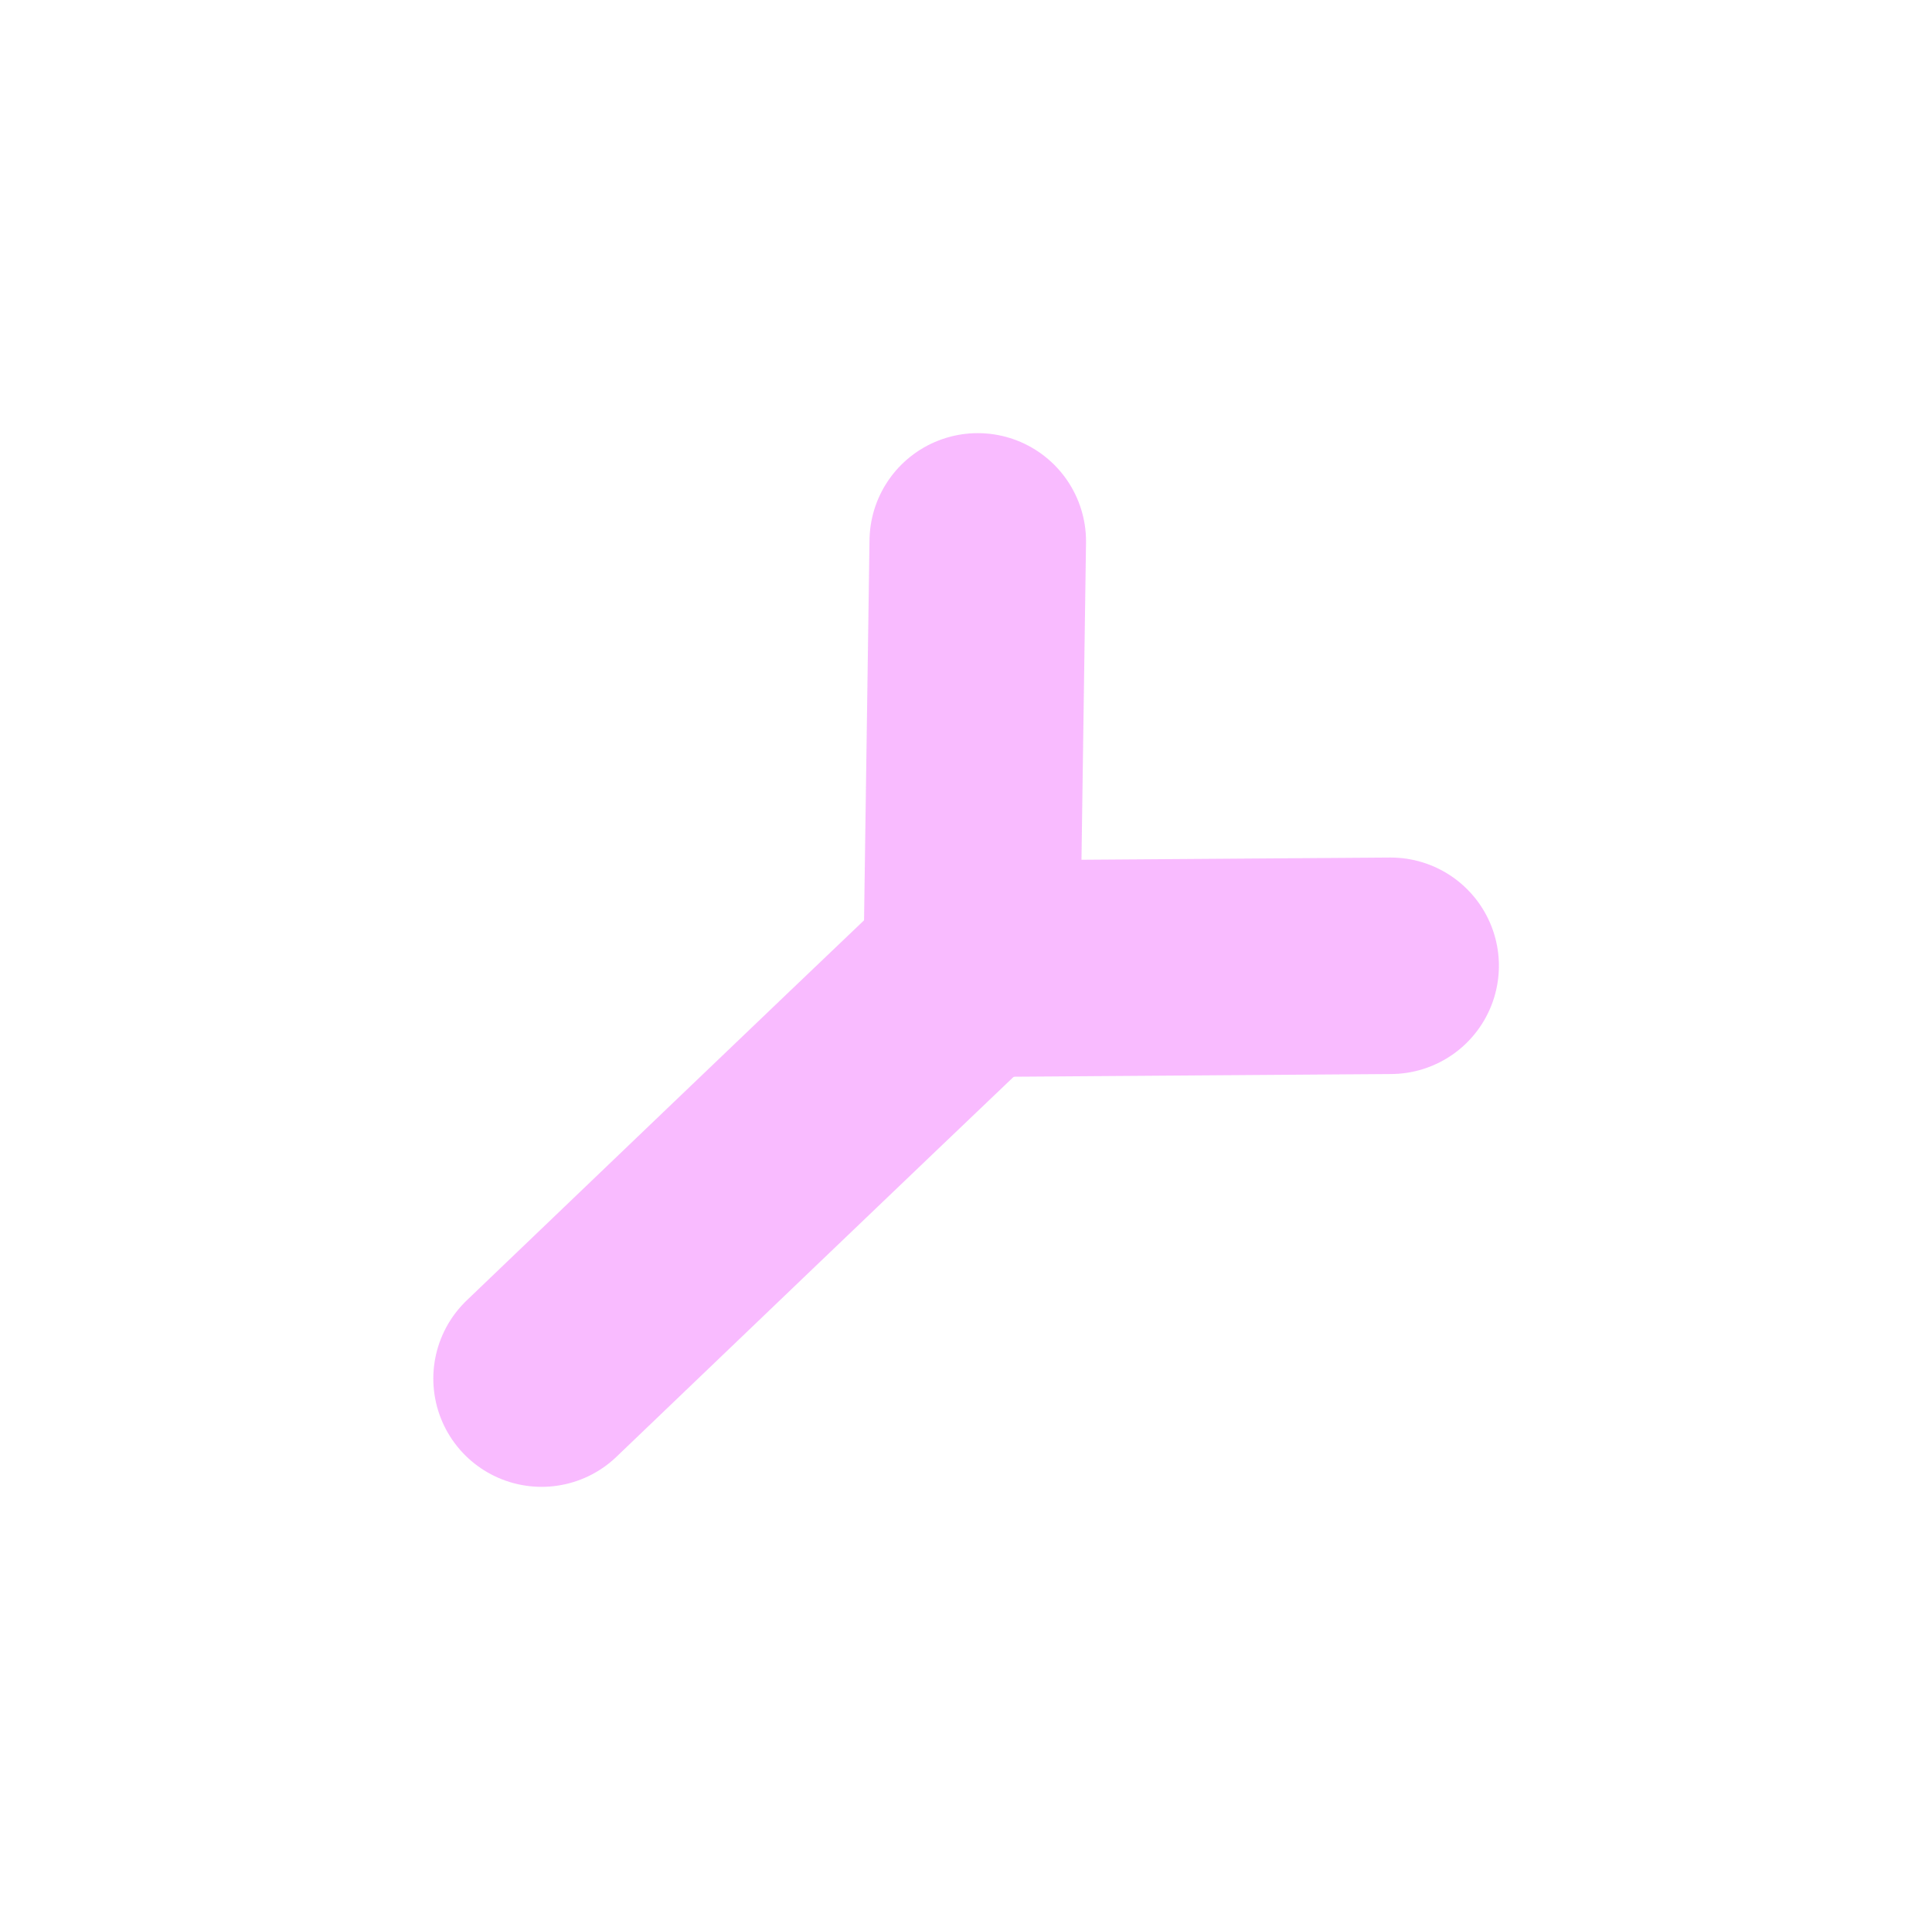
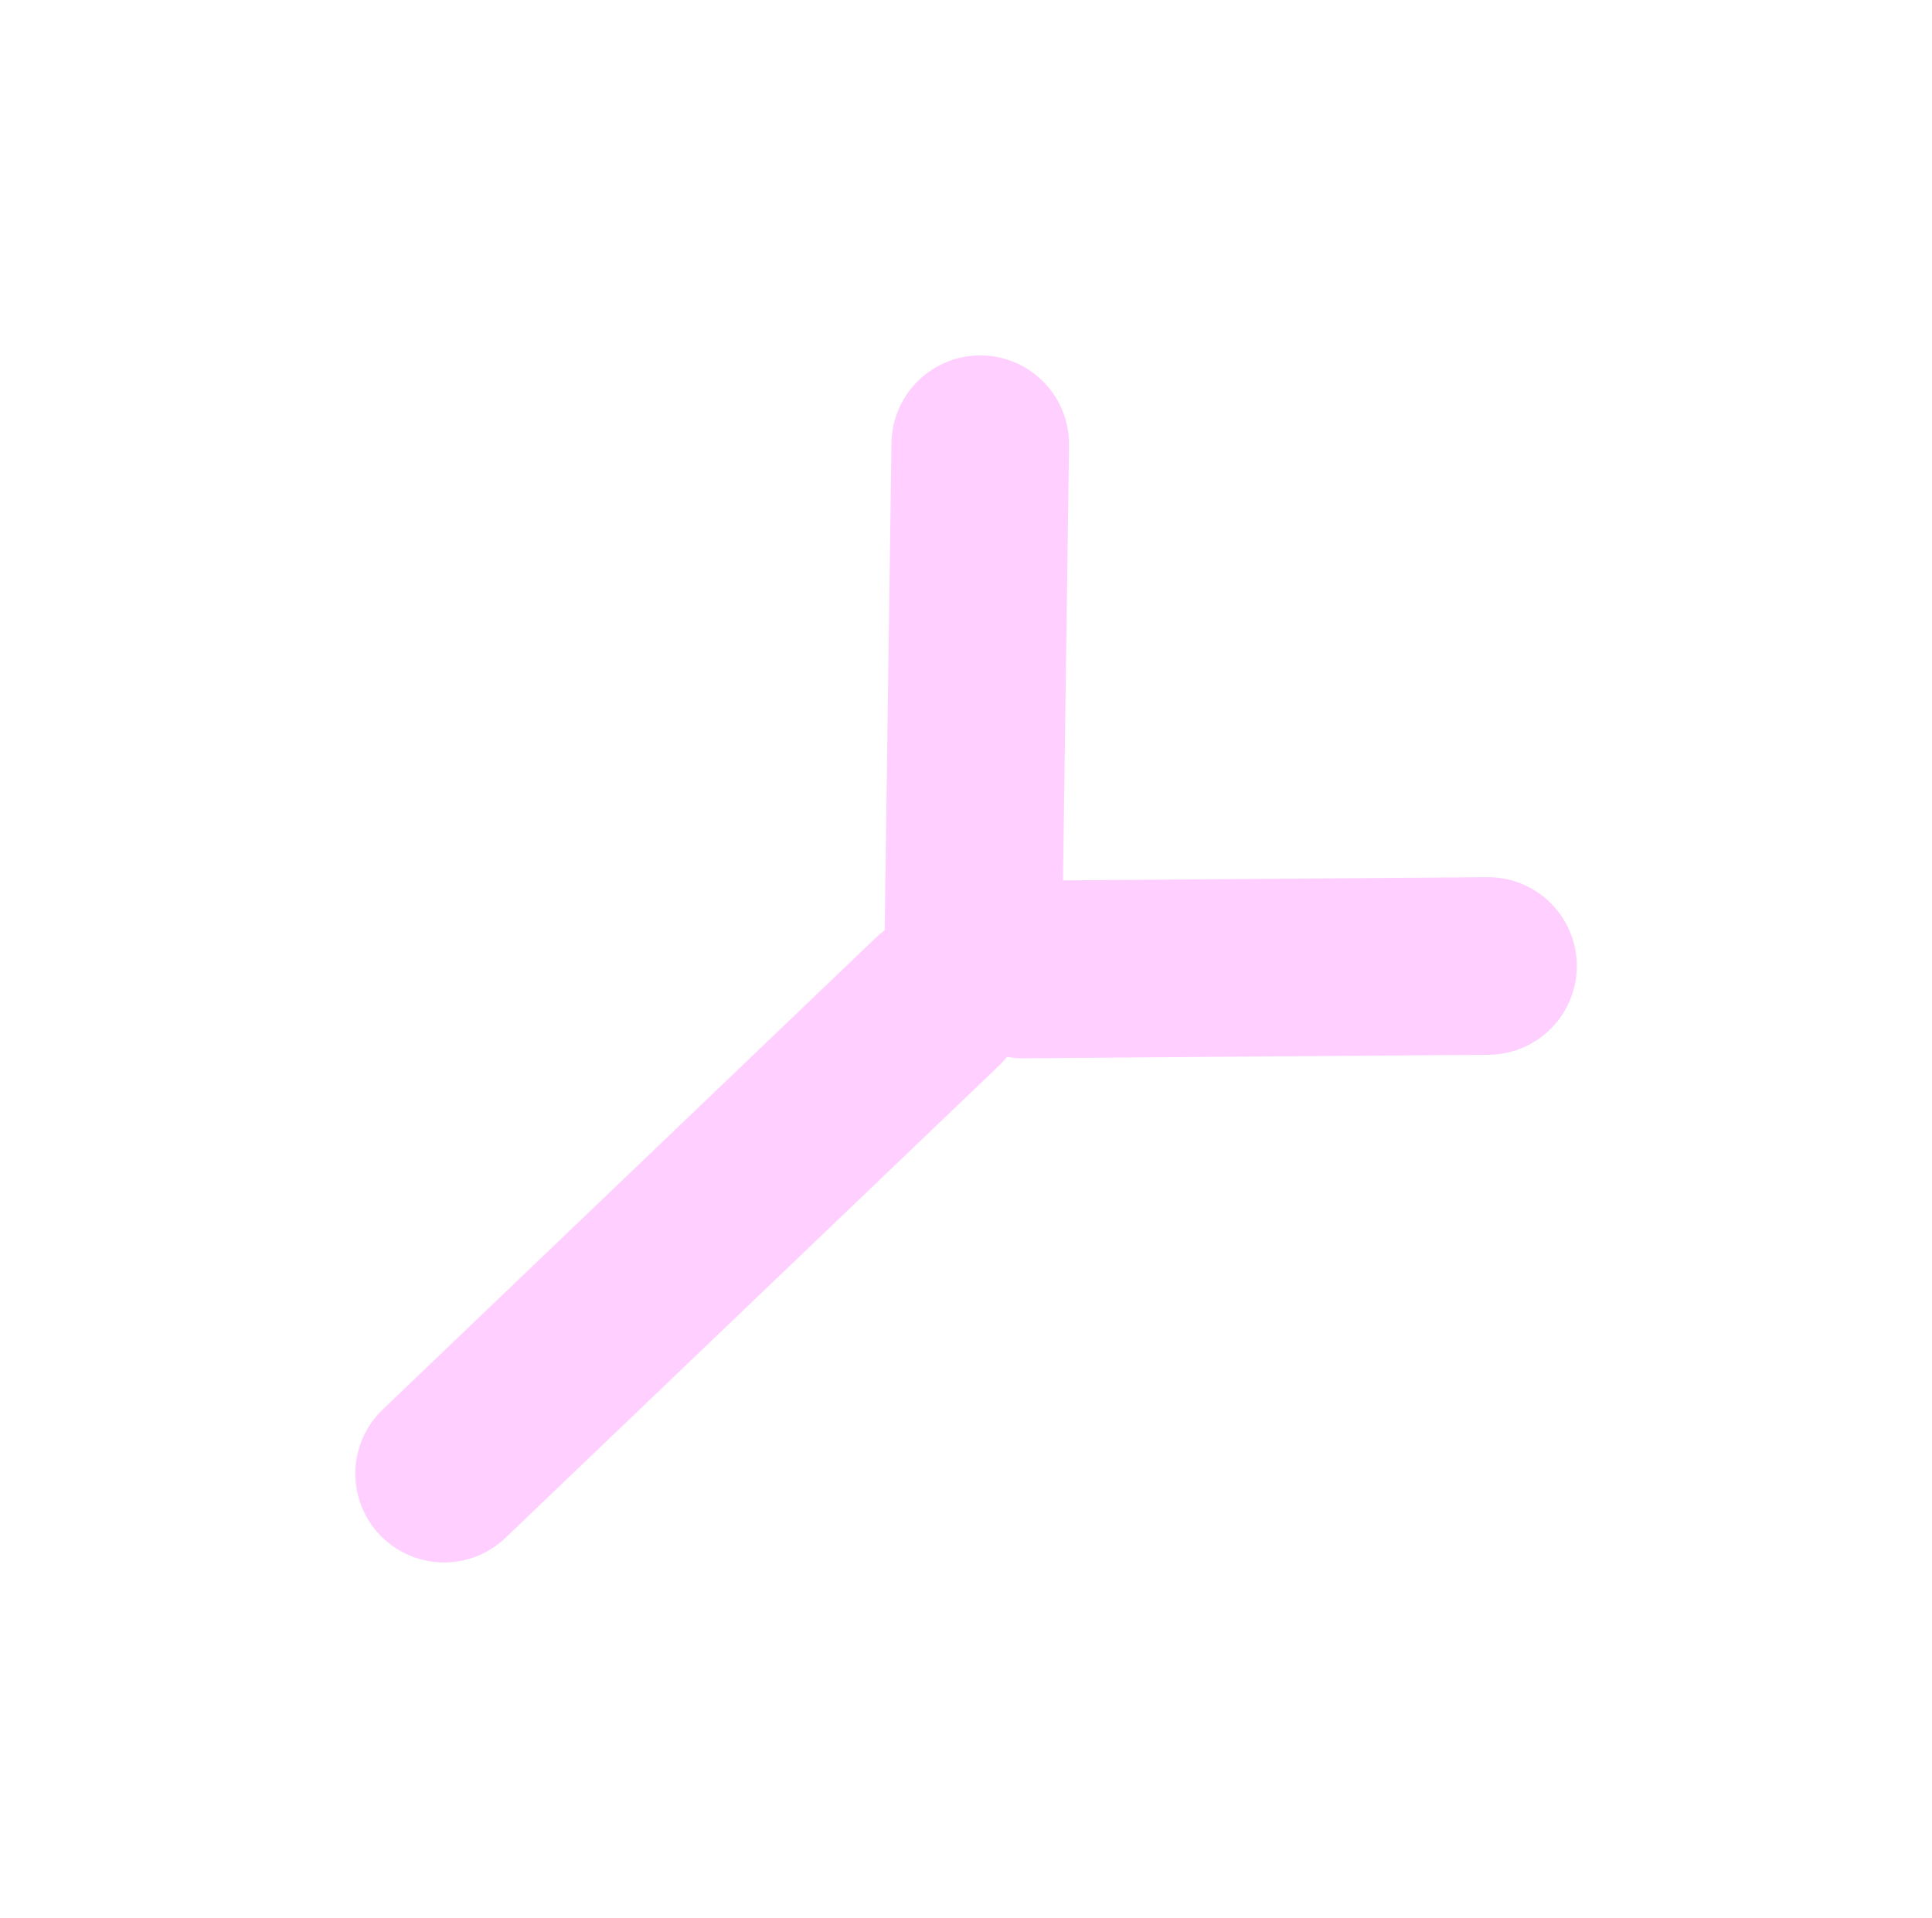
- <svg xmlns="http://www.w3.org/2000/svg" version="1.1" viewBox="0 0 35.689 35.474" width="35.689" height="35.474" filter="invert(93%) hue-rotate(180deg)">
+ <svg xmlns="http://www.w3.org/2000/svg" version="1.1" viewBox="0 0 43.513 43.191" width="43.513" height="43.191" filter="invert(93%) hue-rotate(180deg)">
  <defs>
    <style class="style-fonts">
      </style>
  </defs>
-   <rect x="0" y="0" width="35.689" height="35.474" fill="transparent" />
+   <rect x="0" y="0" width="43.513" height="43.191" fill="transparent" />
  <g stroke-linecap="round">
-     <g transform="translate(25.68862 17.84431) rotate(0 -3.492331 0.02686408)">
-       <path d="M0 0 C-1.16 0.01, -5.82 0.04, -6.98 0.05 M0 0 C-1.16 0.01, -5.82 0.04, -6.98 0.05" stroke="#da77f2" stroke-width="4" fill="none" />
+     <g transform="translate(33.51313 21.75656) rotate(0 -5.234087 0.04026221)">
+       <path d="M0 0 C-1.74 0.01, -8.72 0.07, -10.47 0.08 M0 0 C-1.74 0.01, -8.72 0.07, -10.47 0.08" stroke="#be4bdb" stroke-width="4" fill="none" />
    </g>
  </g>
  <mask />
  <g stroke-linecap="round">
-     <g transform="translate(17.95177 17.68313) rotate(0 0.05372816 -3.841564)">
-       <path d="M0 0 C0.02 -1.28, 0.09 -6.4, 0.11 -7.68 M0 0 C0.02 -1.28, 0.09 -6.4, 0.11 -7.68" stroke="#da77f2" stroke-width="4" fill="none" />
+     <g transform="translate(21.91761 21.51499) rotate(0 0.08052441 -5.757496)">
+       <path d="M0 0 C0.03 -1.92, 0.13 -9.6, 0.16 -11.51 M0 0 C0.03 -1.92, 0.13 -9.6, 0.16 -11.51" stroke="#be4bdb" stroke-width="4" fill="none" />
    </g>
  </g>
  <mask />
  <g stroke-linecap="round">
-     <g transform="translate(17.41449 18.38159) rotate(0 -3.707243 3.546059)">
-       <path d="M0 0 C-1.24 1.18, -6.18 5.91, -7.41 7.09 M0 0 C-1.24 1.18, -6.18 5.91, -7.41 7.09" stroke="#da77f2" stroke-width="4" fill="none" />
+     <g transform="translate(21.11237 22.56181) rotate(0 -5.556185 5.314611)">
+       <path d="M0 0 C-1.85 1.77, -9.26 8.86, -11.11 10.63 M0 0 C-1.85 1.77, -9.26 8.86, -11.11 10.63" stroke="#be4bdb" stroke-width="4" fill="none" />
    </g>
  </g>
  <mask />
</svg>
